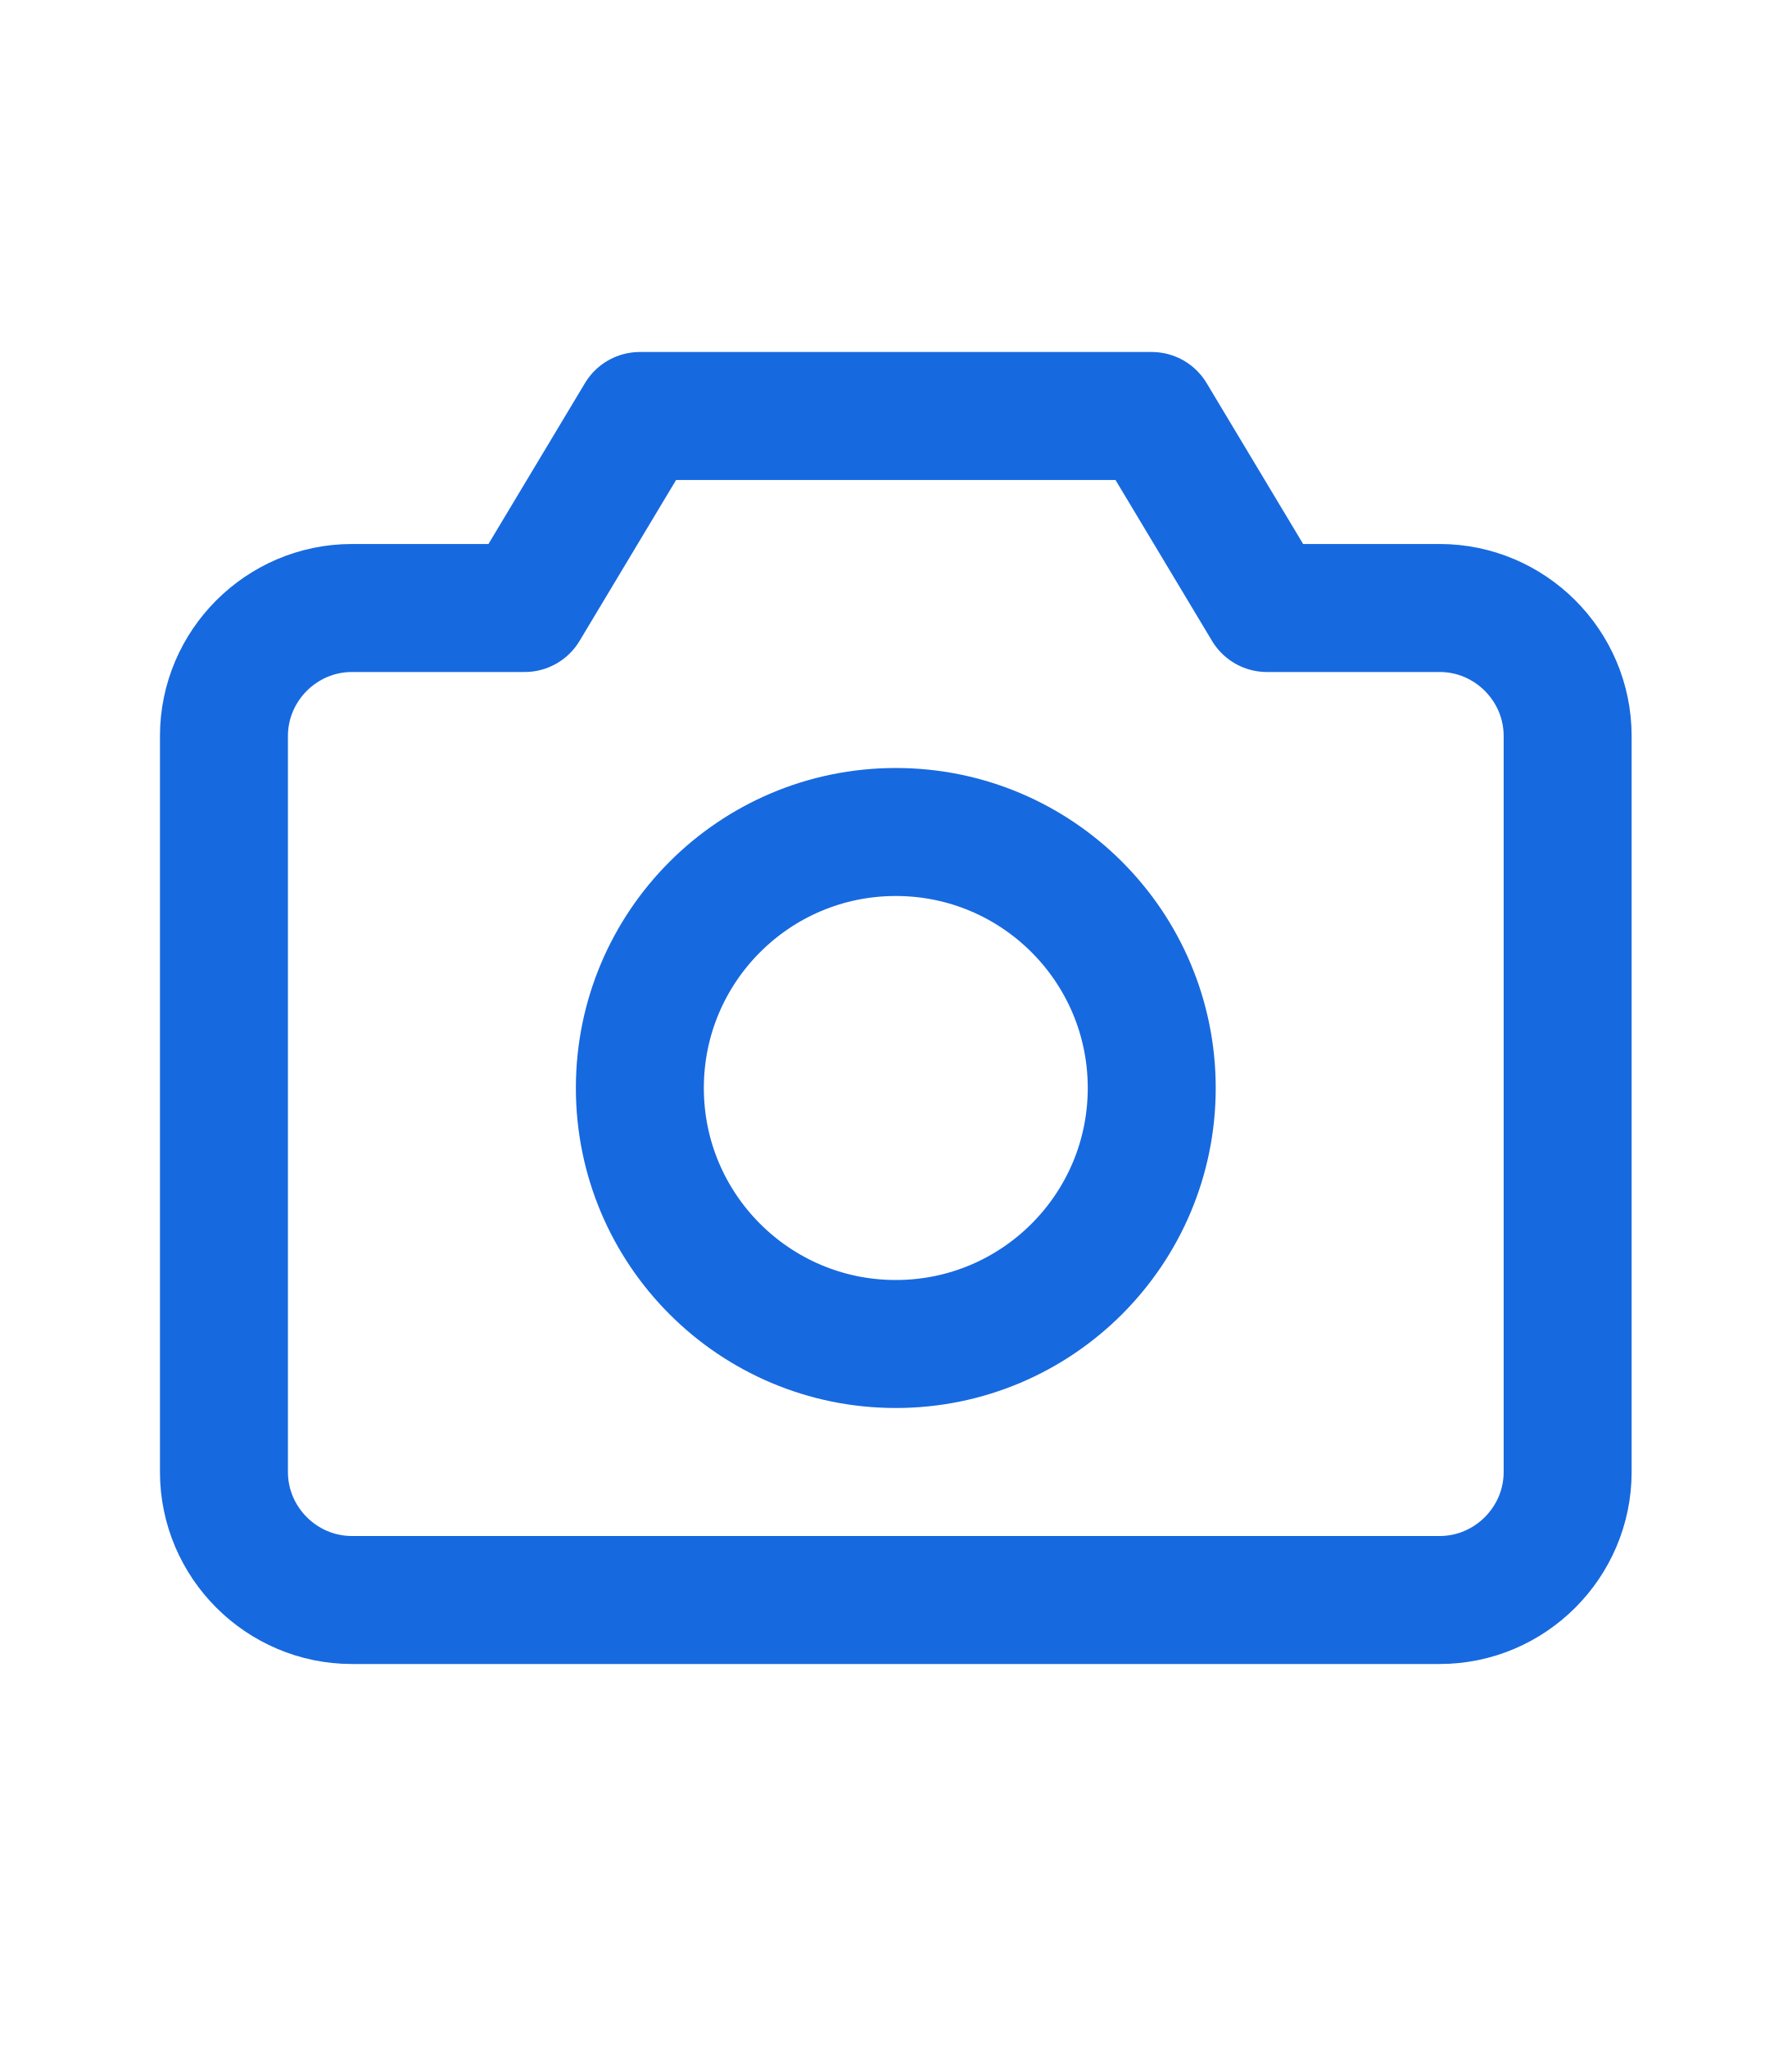
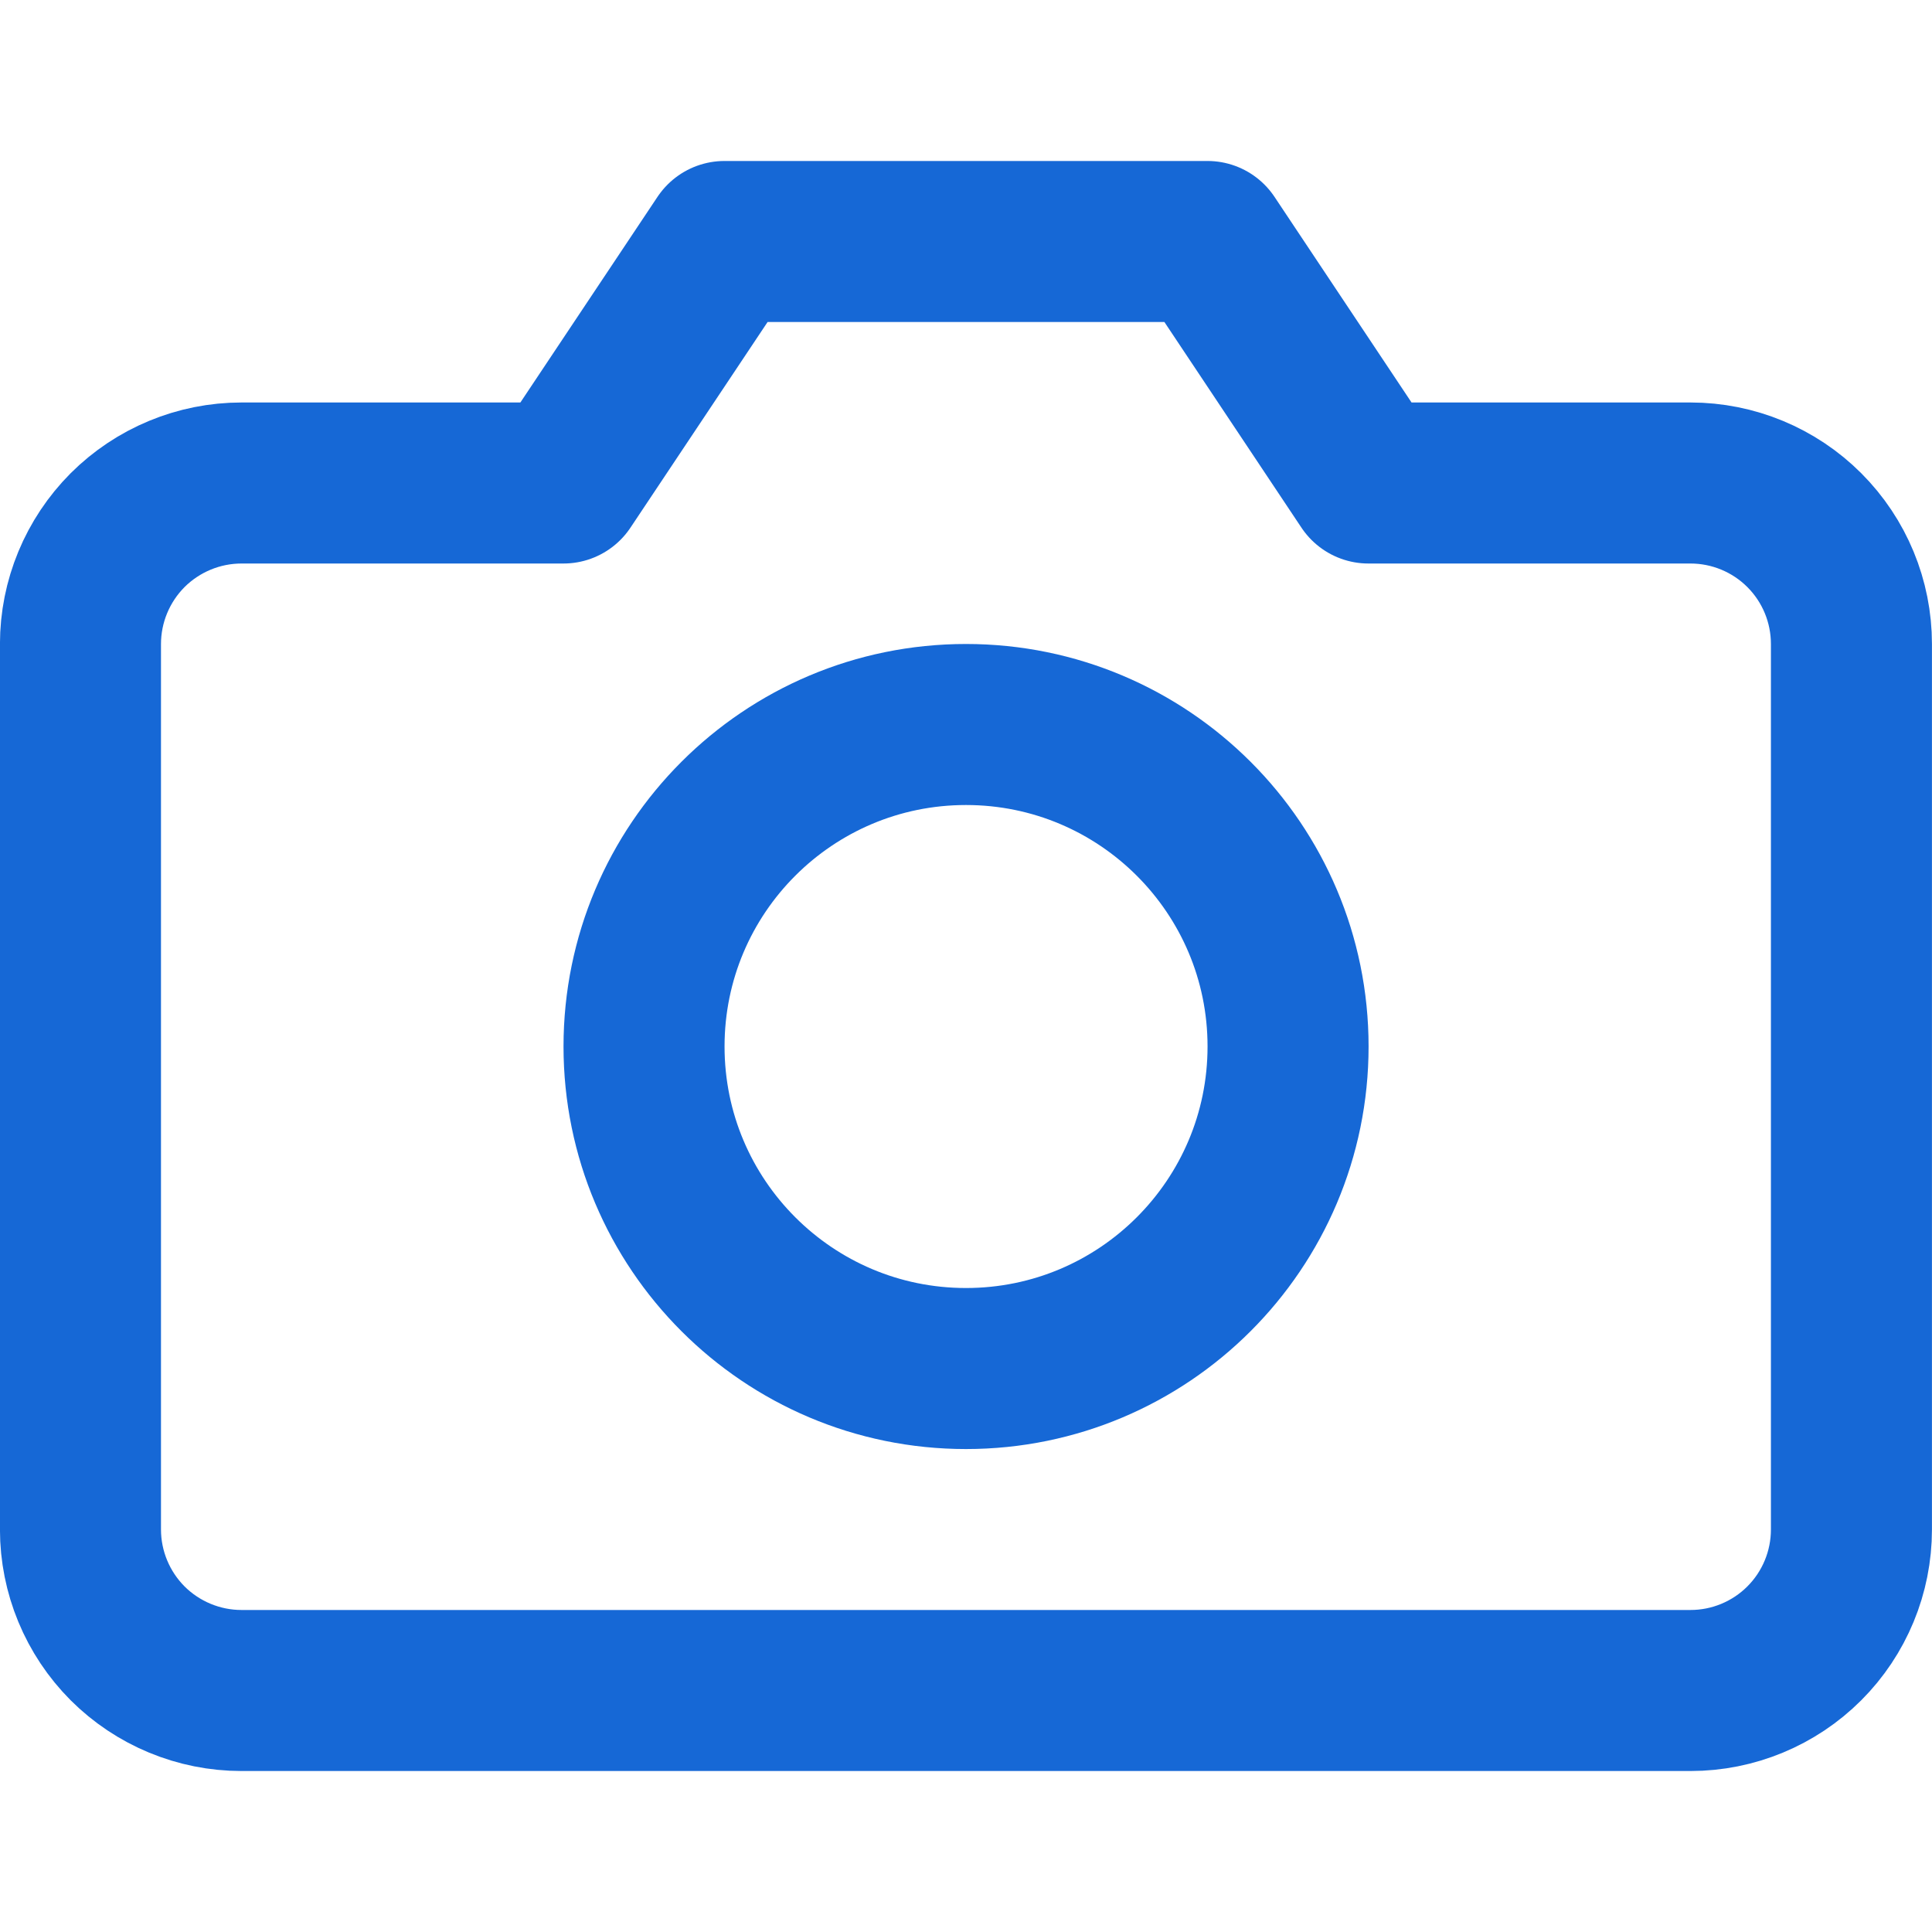
- <svg xmlns="http://www.w3.org/2000/svg" width="28" height="32" viewBox="0 0 28 32" fill="none">
-   <path d="M5.5 9.5H8.2L10 6.5H18L19.8 9.5H22.5C23.6 9.5 24.5 10.4 24.5 11.5V23C24.5 24.1 23.6 25 22.5 25H5.5C4.4 25 3.5 24.1 3.5 23V11.5C3.5 10.4 4.4 9.5 5.5 9.5Z" stroke="#1769E0" stroke-width="2" stroke-linecap="round" stroke-linejoin="round" />
-   <circle cx="14" cy="17" r="4" stroke="#1769E0" stroke-width="2" />
+ <svg xmlns="http://www.w3.org/2000/svg" width="20" height="20" viewBox="0 0 20 20" fill="none">
+   <path d="M19.166 15.833C19.166 16.275 18.991 16.699 18.678 17.012C18.366 17.324 17.942 17.5 17.5 17.5H2.5C2.058 17.5 1.634 17.324 1.321 17.012C1.009 16.699 0.833 16.275 0.833 15.833V6.667C0.833 6.225 1.009 5.801 1.321 5.488C1.634 5.176 2.058 5 2.5 5H5.833L7.5 2.5H12.5L14.166 5H17.5C17.942 5 18.366 5.176 18.678 5.488C18.991 5.801 19.166 6.225 19.166 6.667V15.833Z" stroke-width="1.667" stroke-linecap="round" stroke-linejoin="round" stroke="#1668D6" />
+   <path d="M13.334 10.833C13.334 12.674 11.841 14.167 10 14.167C8.159 14.167 6.667 12.674 6.667 10.833C6.667 8.992 8.159 7.5 10 7.5C11.841 7.5 13.334 8.992 13.334 10.833Z" stroke-width="1.667" stroke-linecap="round" stroke-linejoin="round" stroke="#1668D6" />
</svg>
